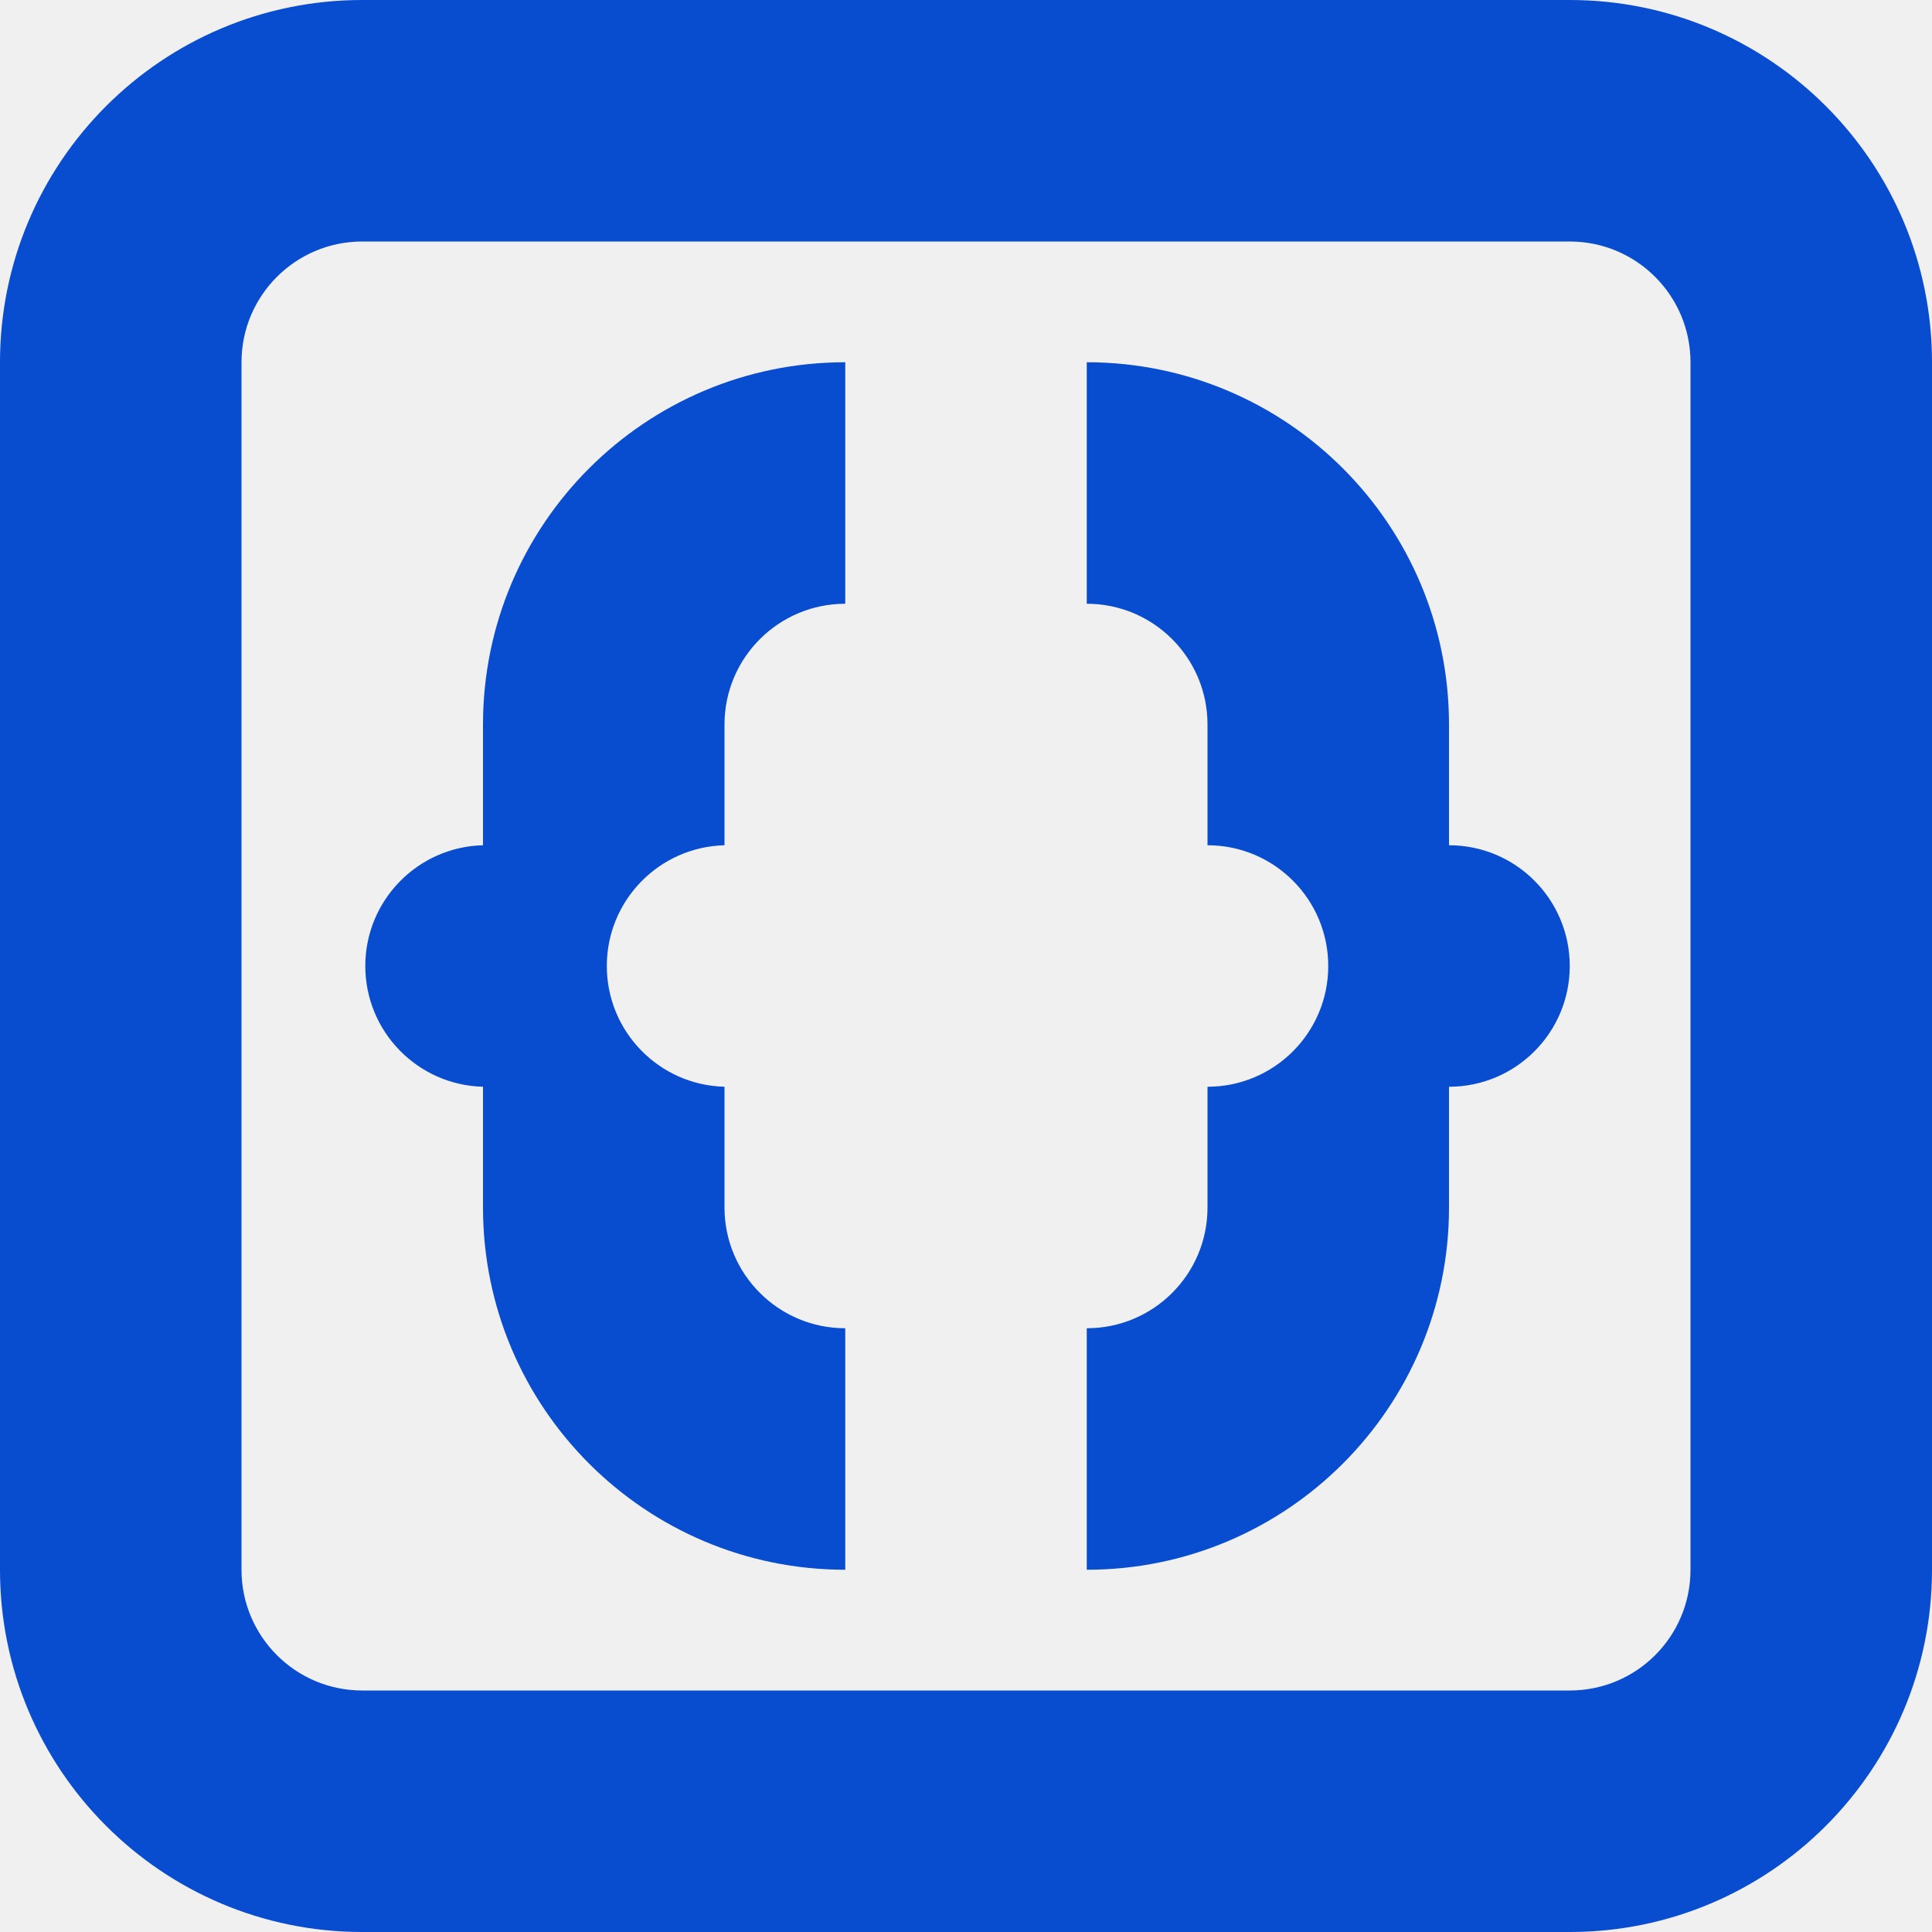
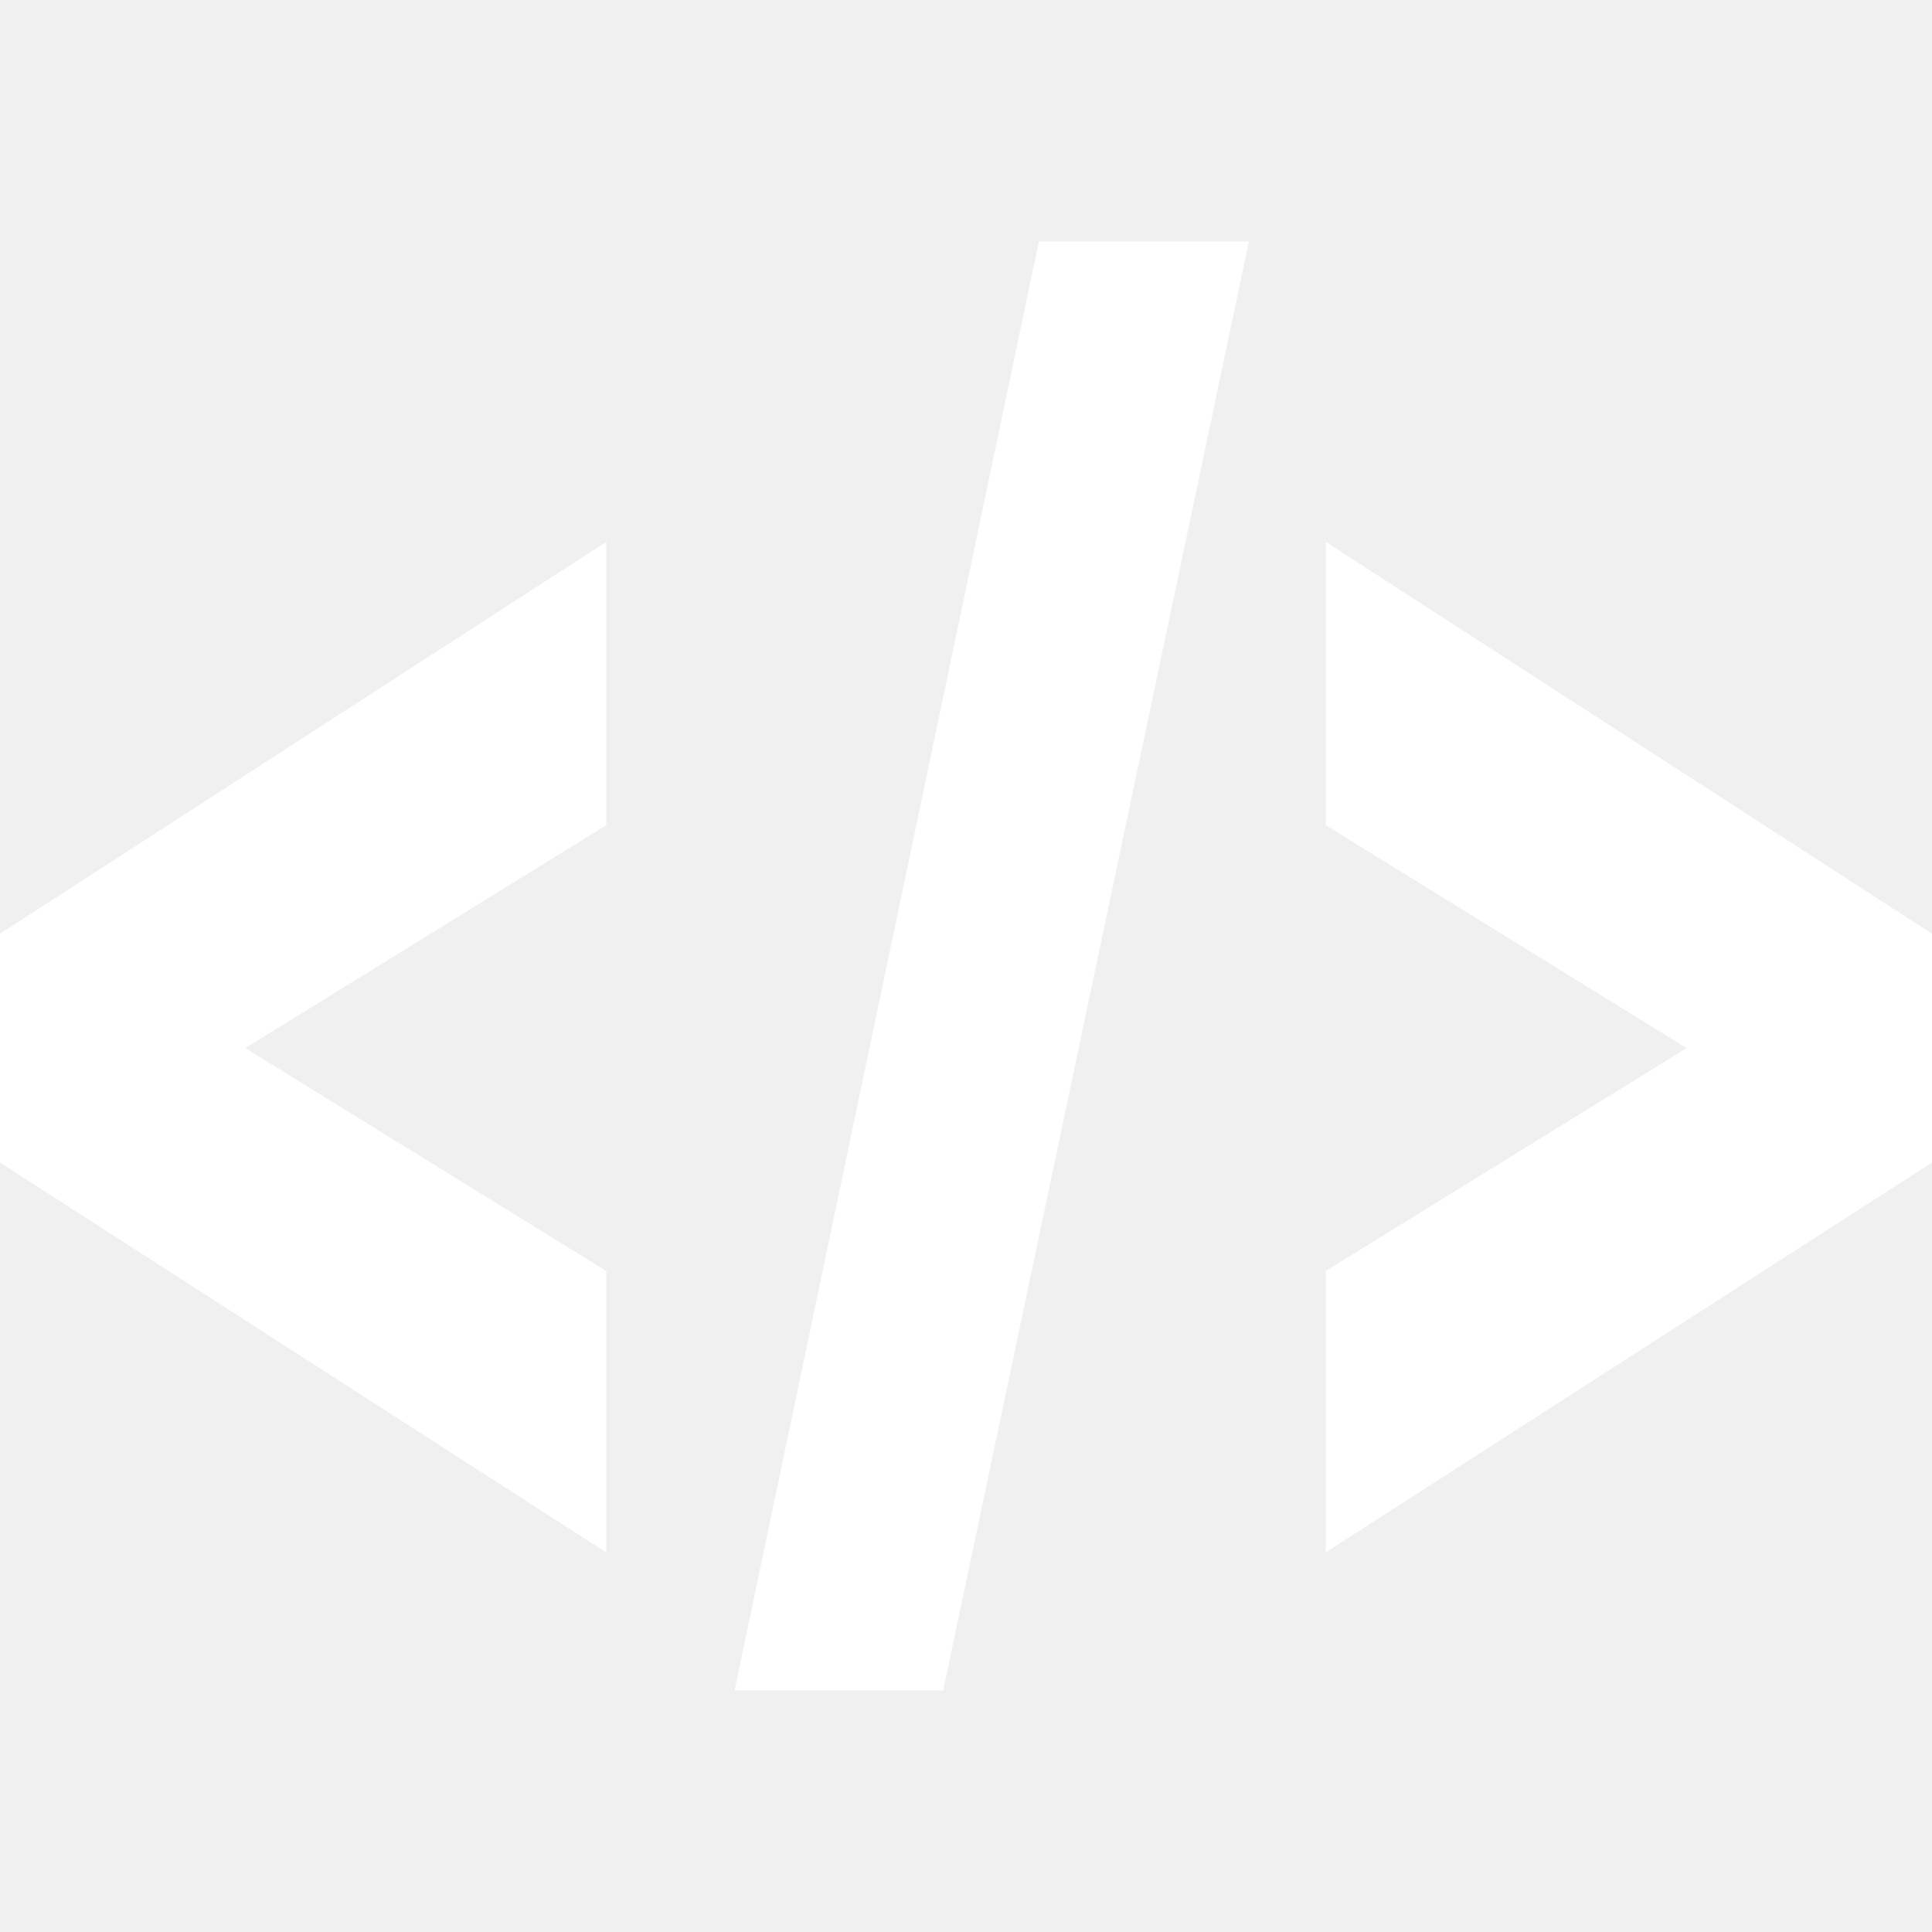
- <svg xmlns="http://www.w3.org/2000/svg" t="1726118102980" class="icon" viewBox="0 0 1024 1024" version="1.1" p-id="14587" width="200" height="200">
-   <path d="M832 1024H192c-106.048 0-192-86.016-192-192V192a192 192 0 0 1 192-192h640c105.984 0 192 85.952 192 192v640c0 105.984-86.016 192-192 192z m64-832a64 64 0 0 0-64-64H192C156.672 128 128 156.672 128 192v640a64 64 0 0 0 64 64h640c35.392 0 64-28.608 64-64V192z m-128 384v64c0 105.984-86.016 192-192 192v-128c35.392 0 64-28.608 64-64v-64a64 64 0 1 0 0-128v-64a64 64 0 0 0-64-64V192c105.984 0 192 85.952 192 192v64a64 64 0 1 1 0 128z m-512 64v-64a64.021 64.021 0 0 1 0-128v-64a192 192 0 0 1 192-192v128c-35.328 0-64 28.672-64 64v64a64.021 64.021 0 0 0 0 128v64a64 64 0 0 0 64 64v128c-106.048 0-192-86.016-192-192z" fill="#084ccf" p-id="14588" />
+ <svg xmlns="http://www.w3.org/2000/svg" t="1729308821370" class="icon" viewBox="0 0 1024 1024" version="1.1" p-id="6131" width="200" height="200">
+   <path d="M0 616.192l321.344 206.624 0-149.152L130.016 555.52l191.328-118.144L321.344 287.2 0 494.88 0 616.192zM389.312 896l110.592 0 162.048-768-111.328 0L389.312 896zM702.688 287.2l0 150.176 191.264 118.144-191.264 118.112 0 149.152L1024 616.192l0-121.312L702.688 287.2z" fill="#ffffff" p-id="6132" />
</svg>
